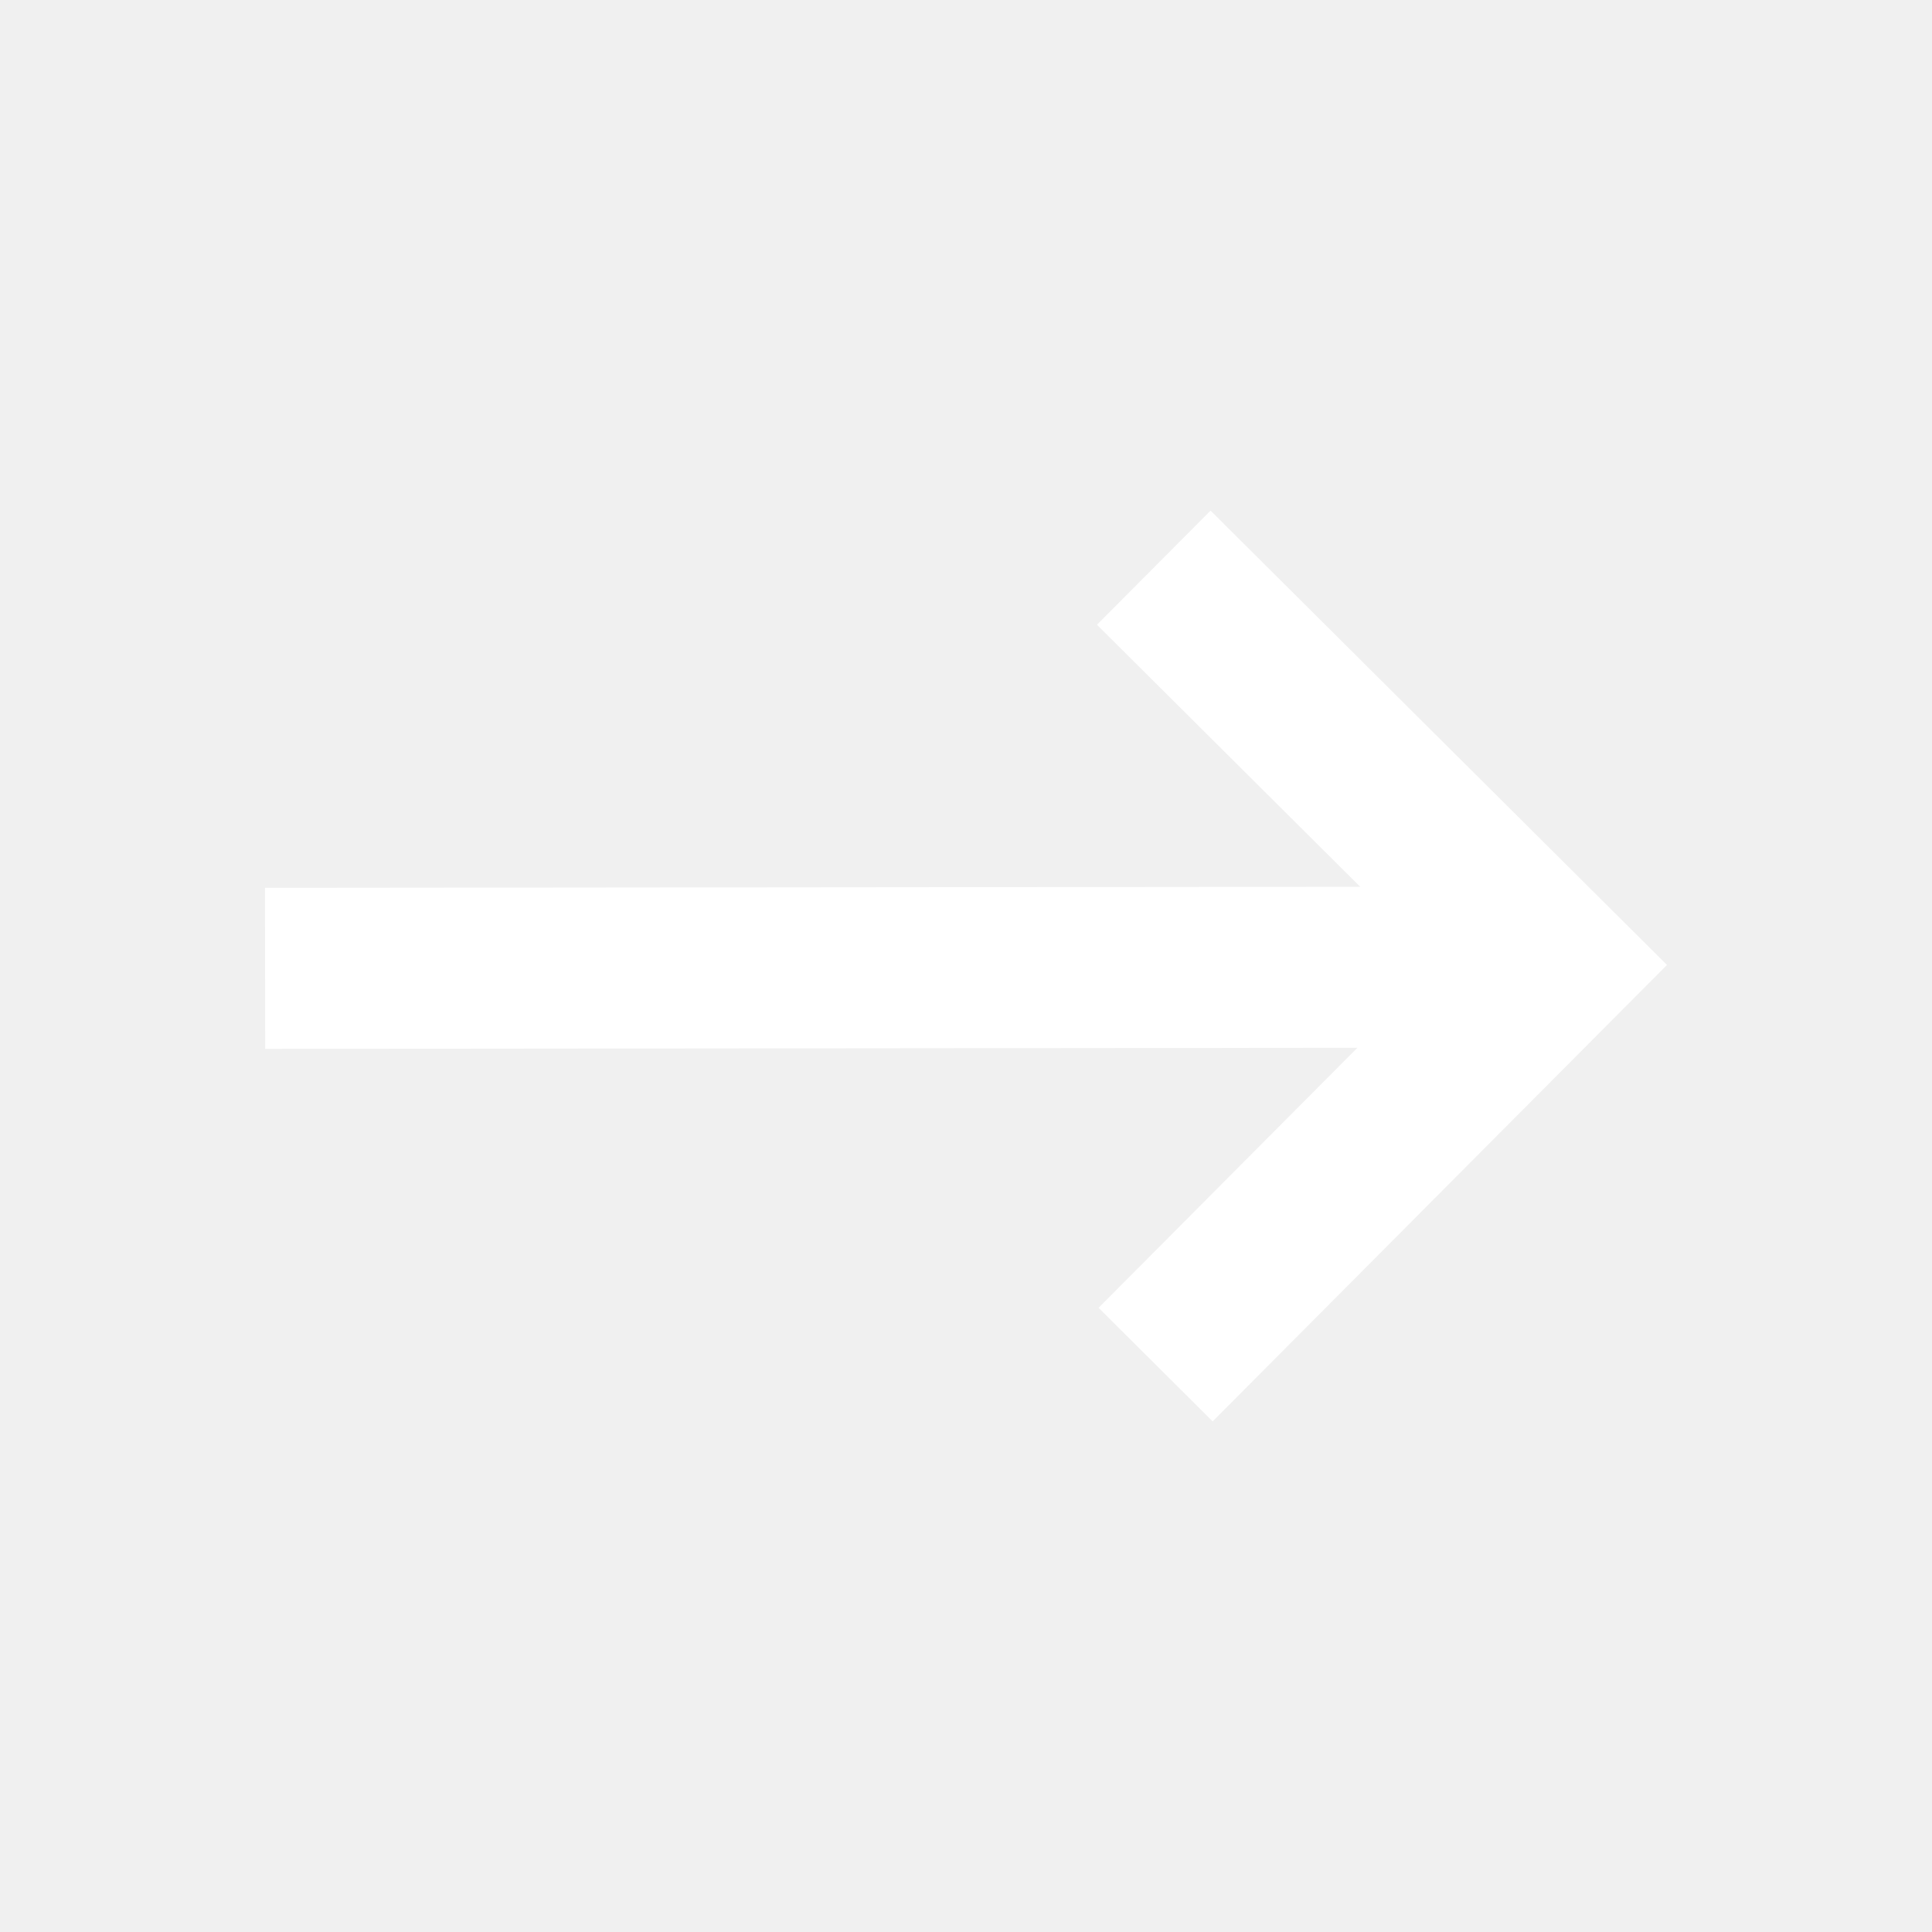
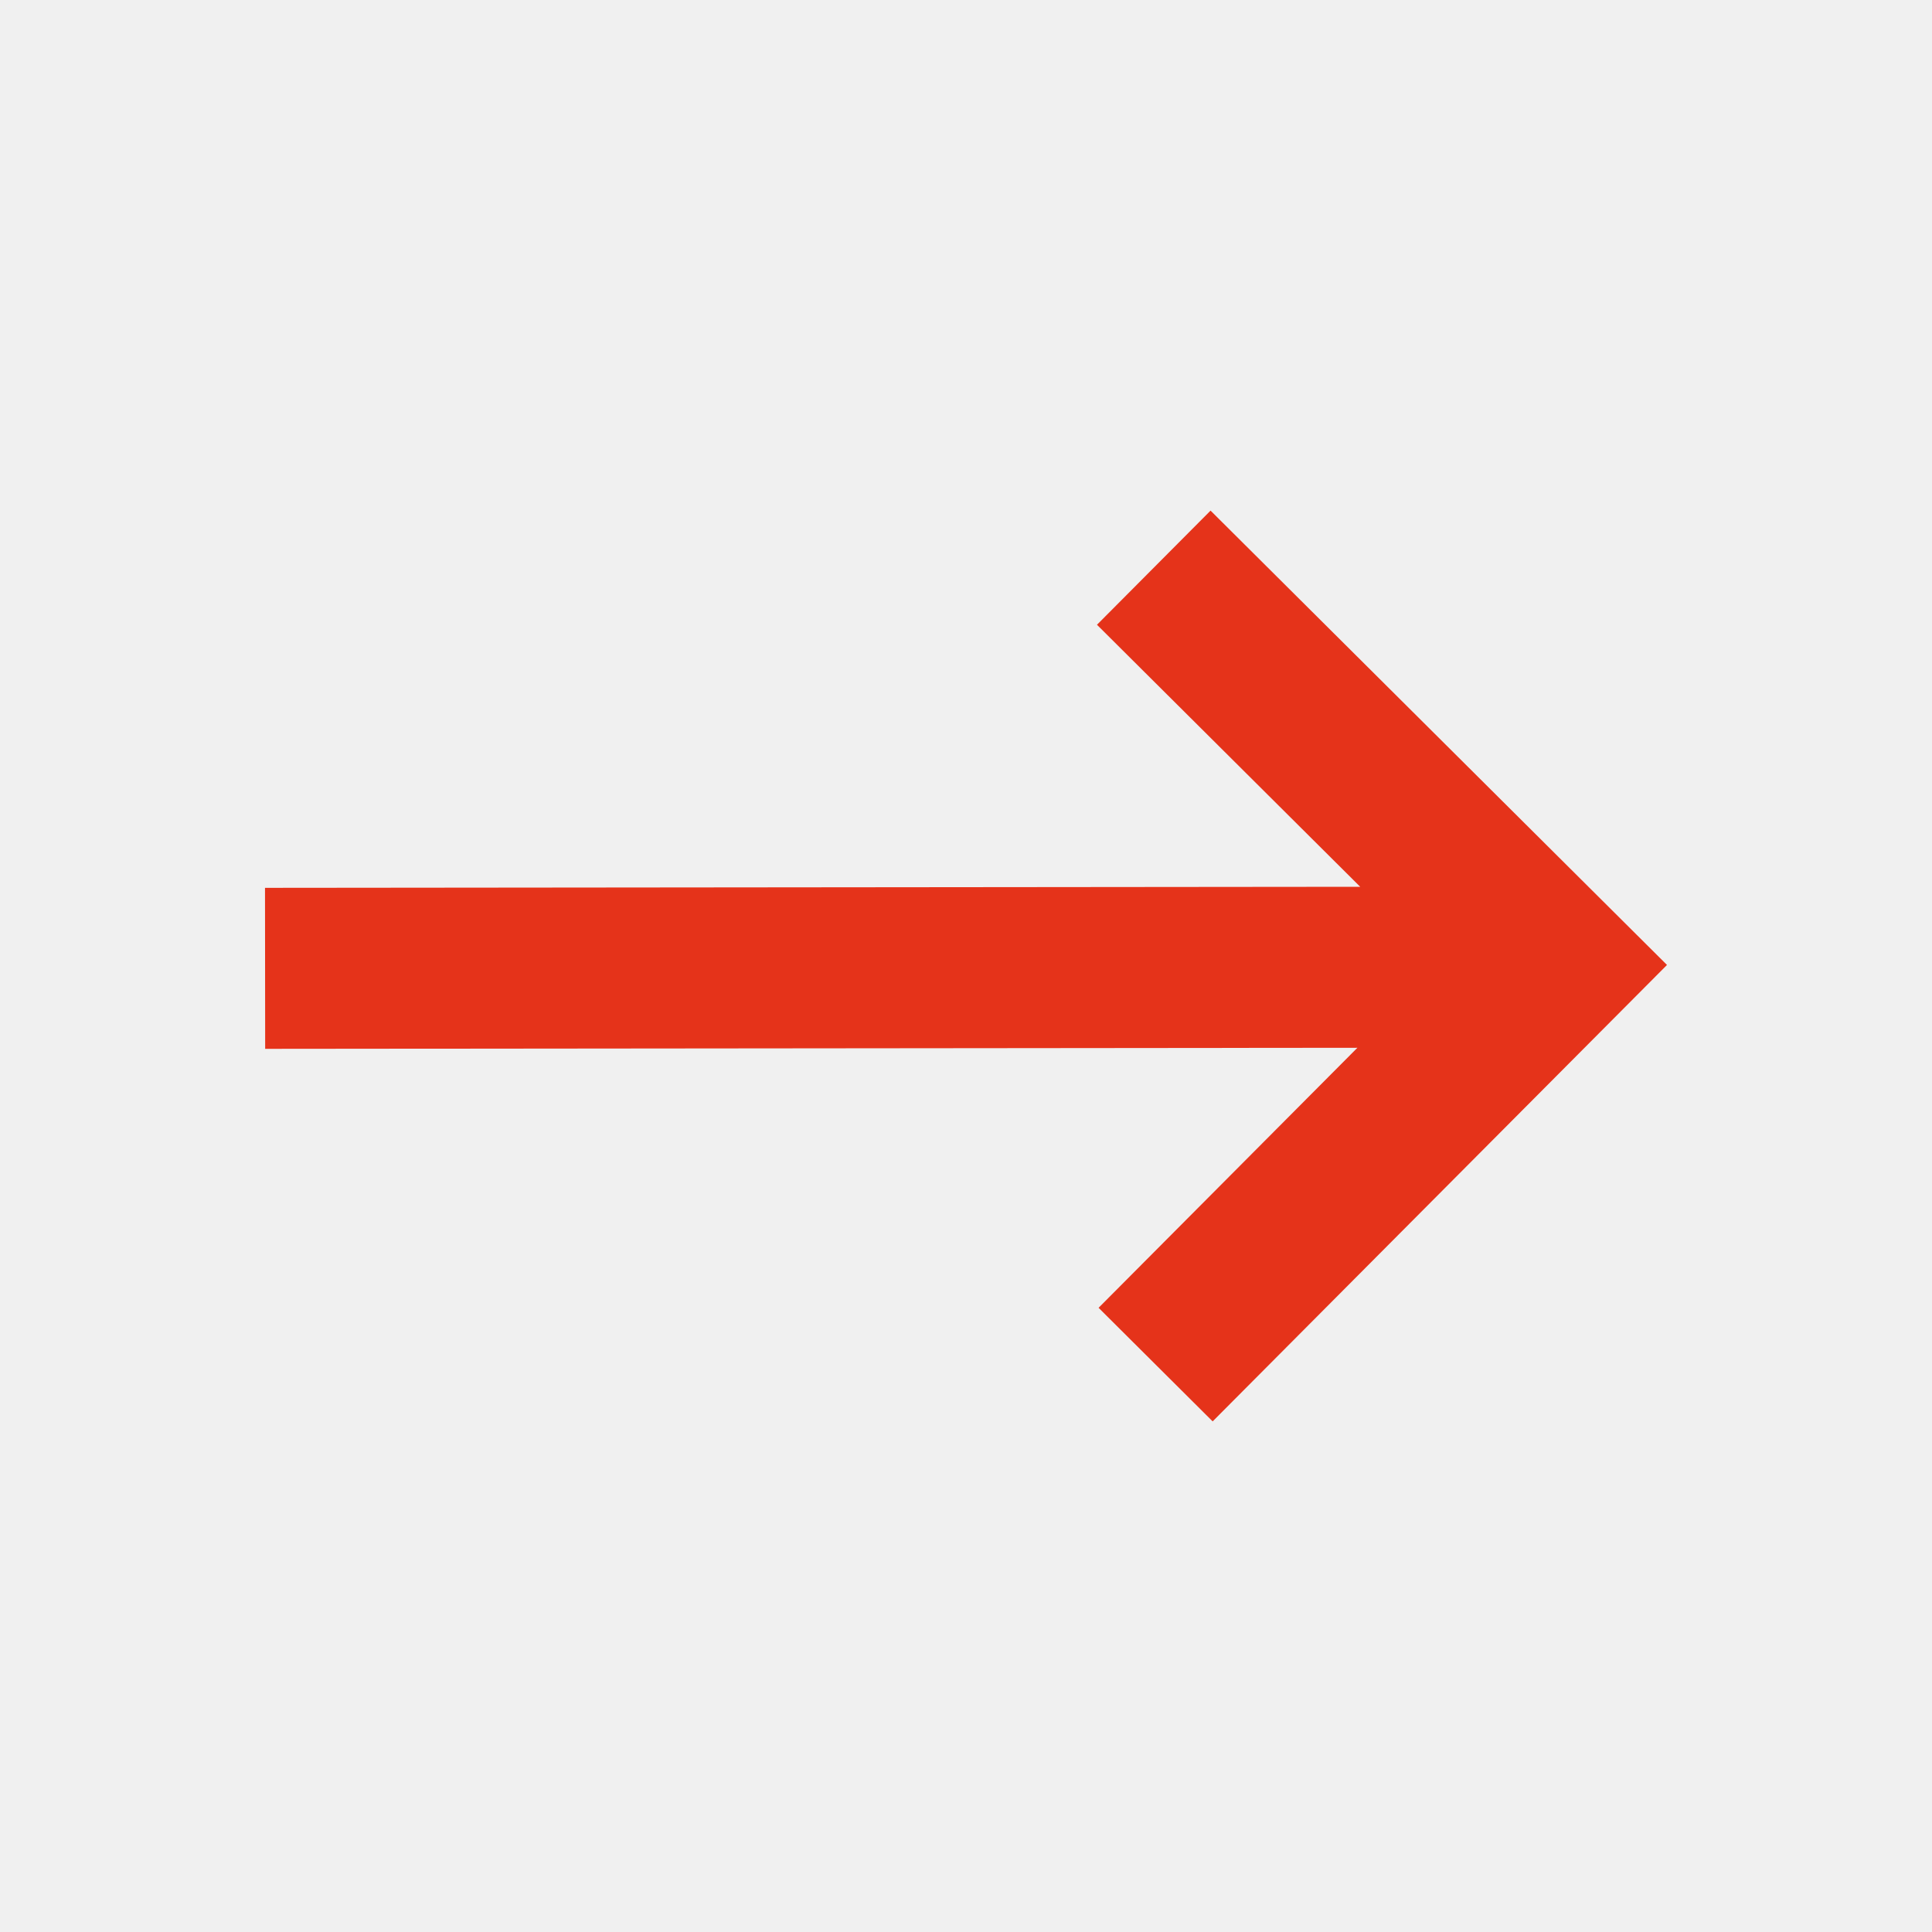
<svg xmlns="http://www.w3.org/2000/svg" width="24" height="24" viewBox="0 0 24 24" fill="none">
-   <path d="M15.038 6.343L13.627 7.761L16.897 11.016L3.292 11.029L3.294 13.029L16.862 13.016L13.647 16.246L15.064 17.657L20.708 11.987L15.038 6.343Z" fill="#FFFFFF" />
+   <path d="M15.038 6.343L13.627 7.761L16.897 11.016L3.292 11.029L3.294 13.029L16.862 13.016L13.647 16.246L15.064 17.657L20.708 11.987L15.038 6.343Z" fill="#E5331A" />
</svg>
